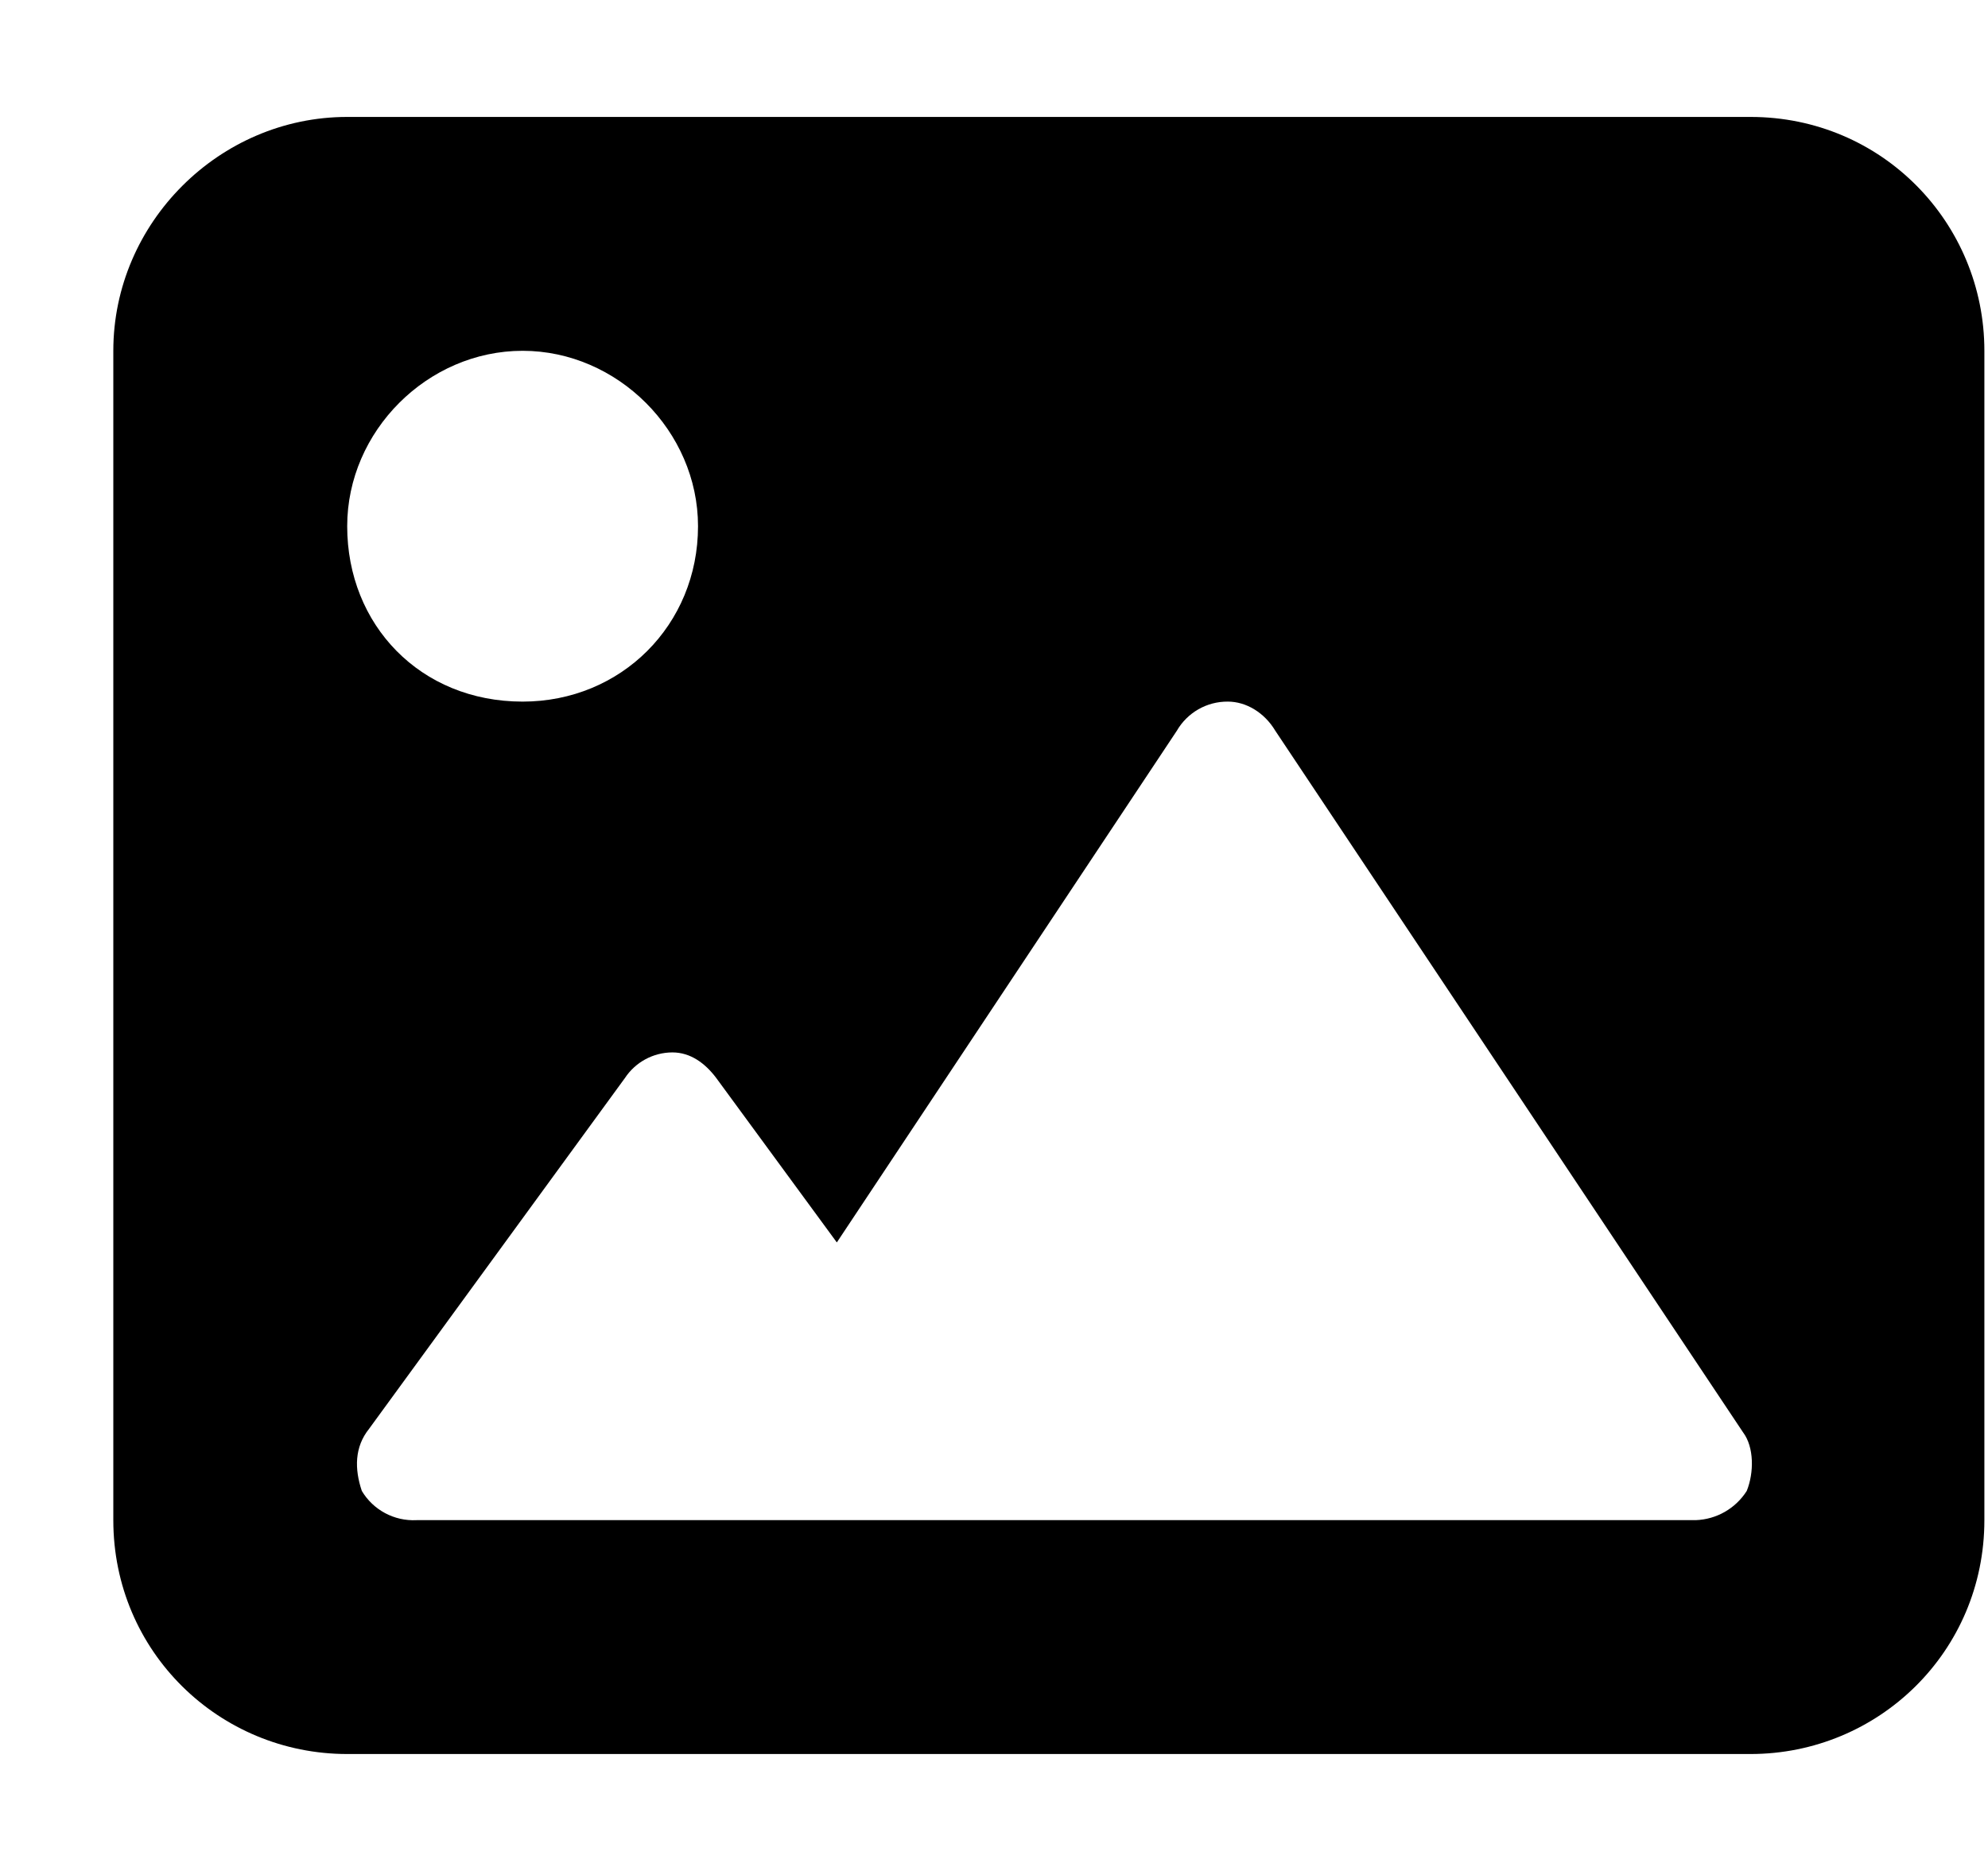
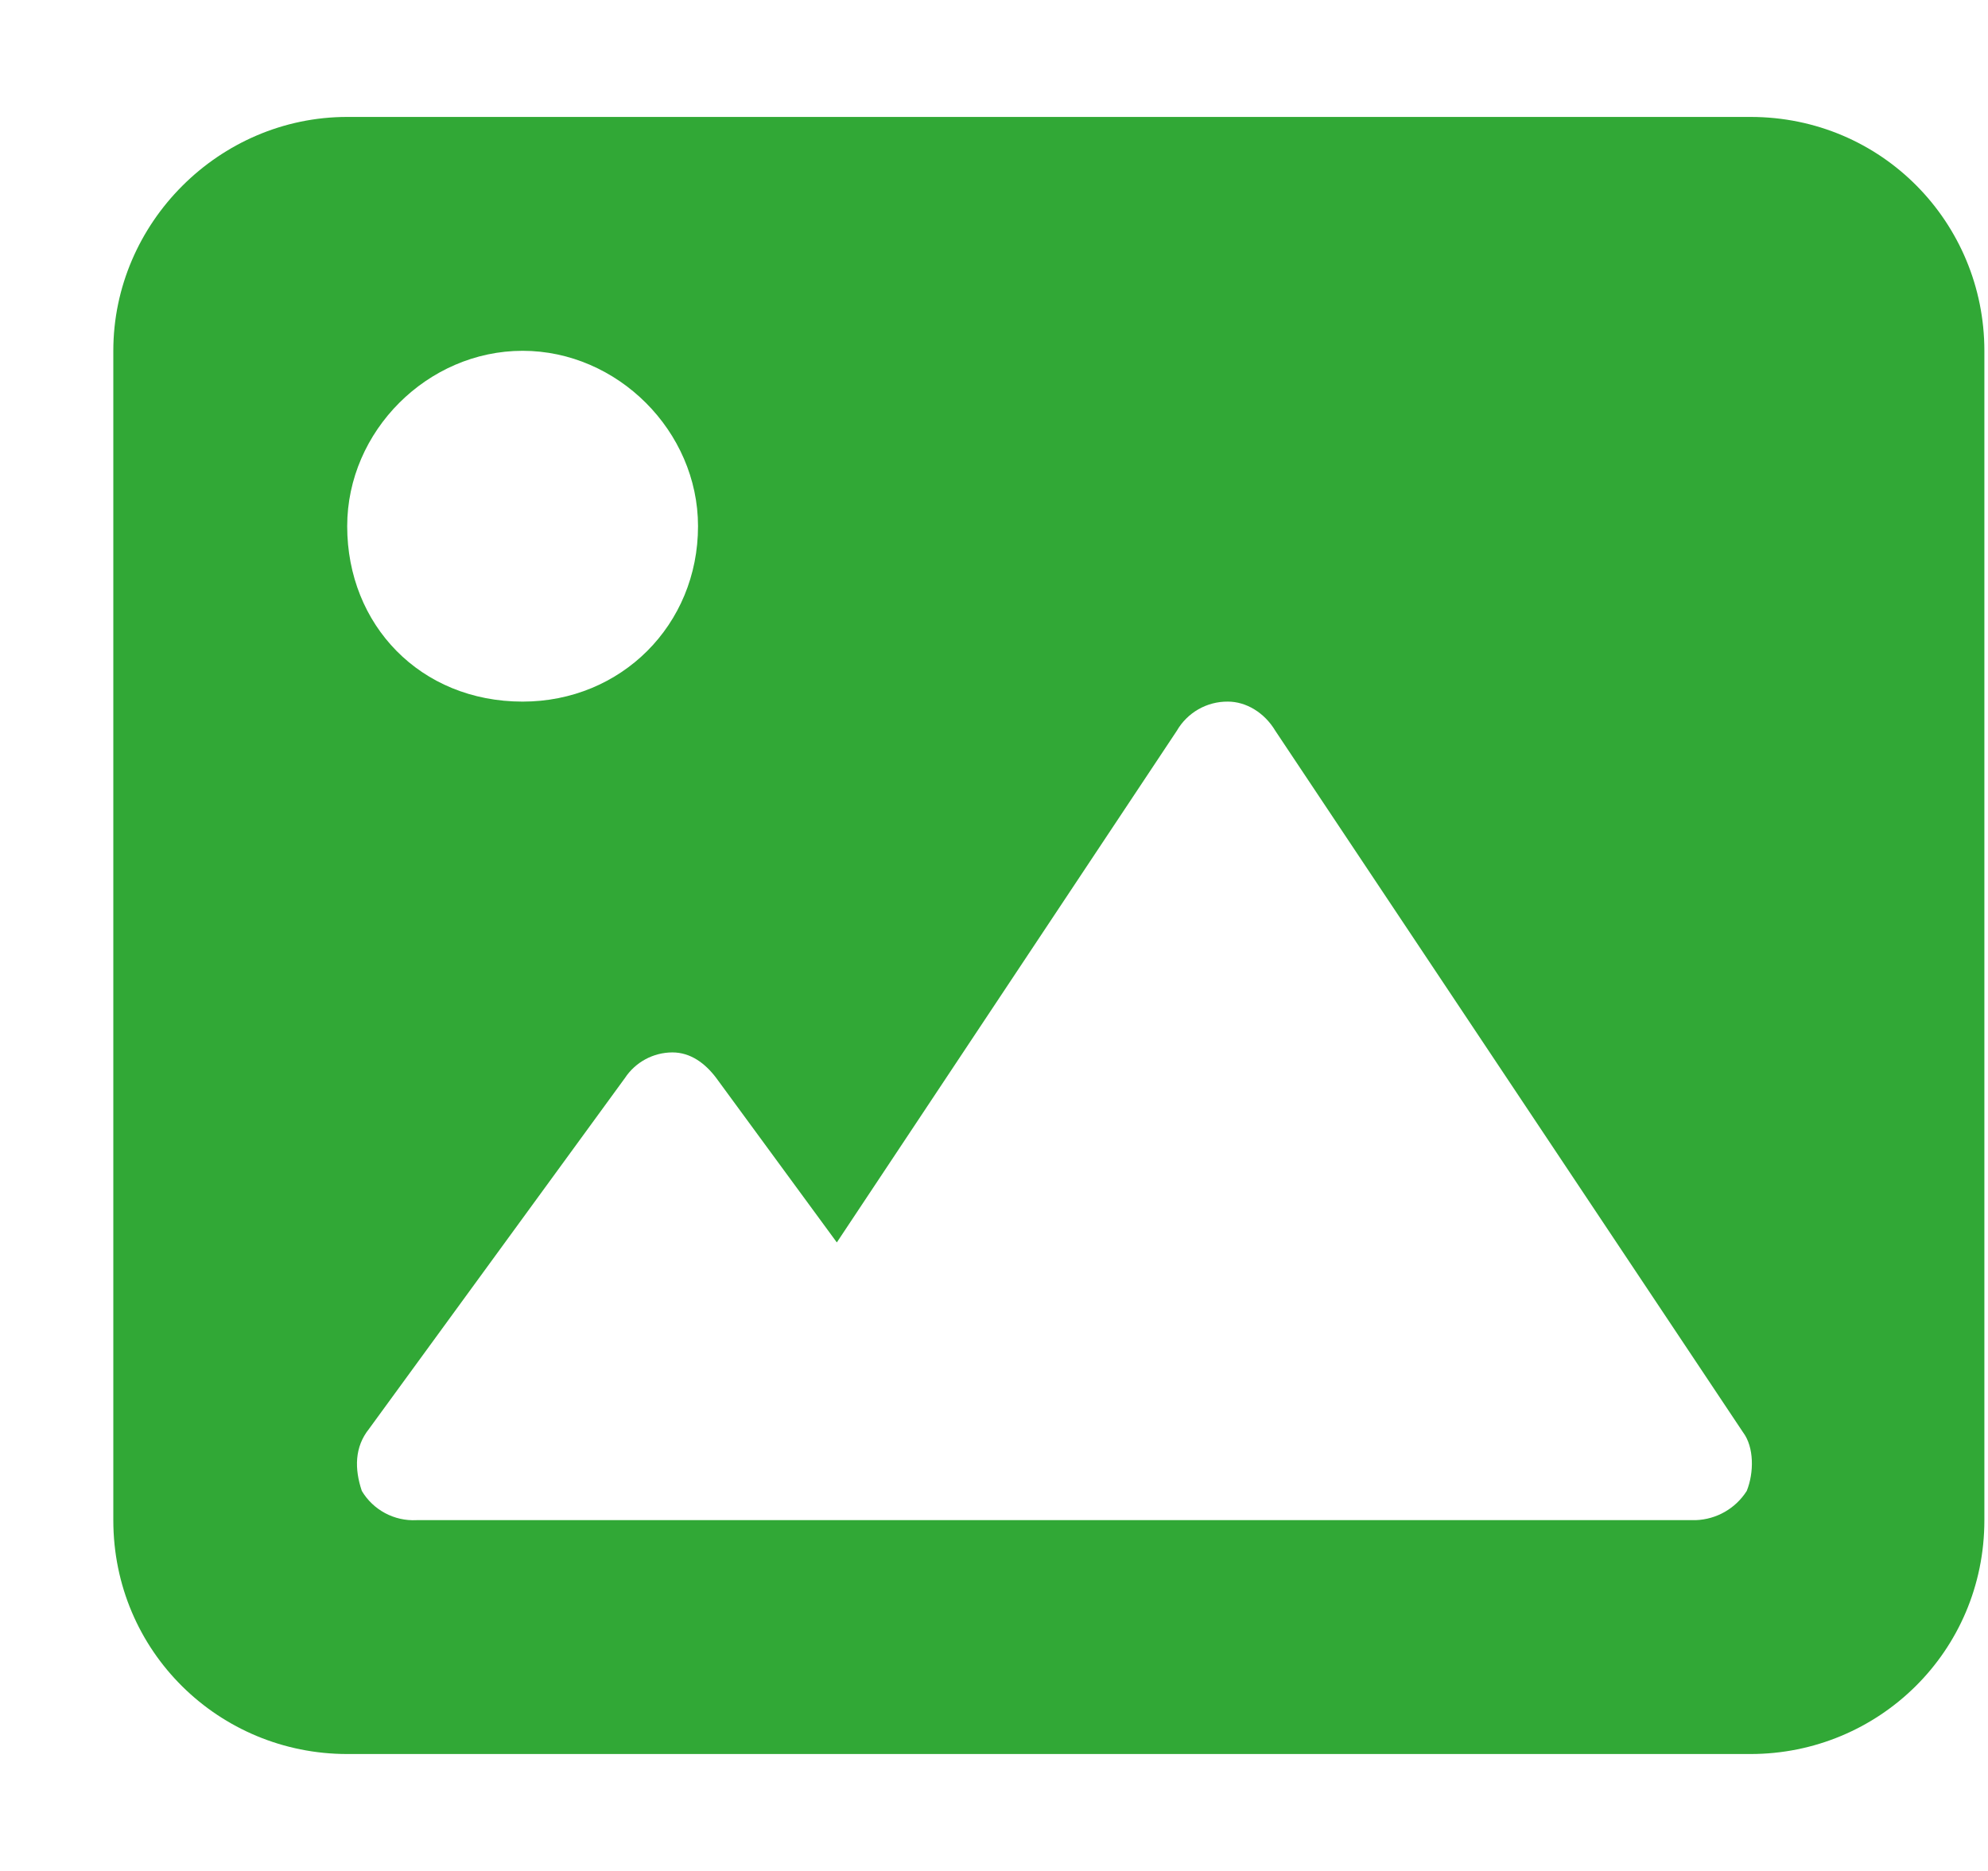
<svg xmlns="http://www.w3.org/2000/svg" id="icon-image" viewBox="0 0 17 16">
-   <path d="M14.969 1h-12c-1.094 0-2 .906-2 2v10c0 1.125.906 2 2 2h12c1.094 0 2-.875 2-2V3c0-1.094-.875-2-2-2Zm-10.5 2c.812 0 1.5.688 1.5 1.5 0 .844-.657 1.5-1.5 1.5-.875 0-1.5-.656-1.5-1.5 0-.813.687-1.5 1.5-1.5Zm10.468 9.75a.539.539 0 0 1-.437.25H3.562a.514.514 0 0 1-.468-.25c-.063-.188-.063-.375.062-.531l2.188-3A.488.488 0 0 1 5.75 9c.156 0 .281.094.375.219l1.031 1.406 2.907-4.375A.499.499 0 0 1 10.5 6c.156 0 .313.094.406.25l4 6c.094.125.094.344.031.5Z" />
+   <path fill="#31a836" d="M14.969 1h-12c-1.094 0-2 .906-2 2v10c0 1.125.906 2 2 2h12c1.094 0 2-.875 2-2V3c0-1.094-.875-2-2-2Zm-10.5 2c.812 0 1.5.688 1.5 1.5 0 .844-.657 1.5-1.5 1.5-.875 0-1.5-.656-1.5-1.5 0-.813.687-1.5 1.5-1.5Zm10.468 9.75a.539.539 0 0 1-.437.25H3.562a.514.514 0 0 1-.468-.25c-.063-.188-.063-.375.062-.531l2.188-3A.488.488 0 0 1 5.75 9c.156 0 .281.094.375.219l1.031 1.406 2.907-4.375A.499.499 0 0 1 10.5 6c.156 0 .313.094.406.25l4 6c.094.125.094.344.031.5Z" />
</svg>
